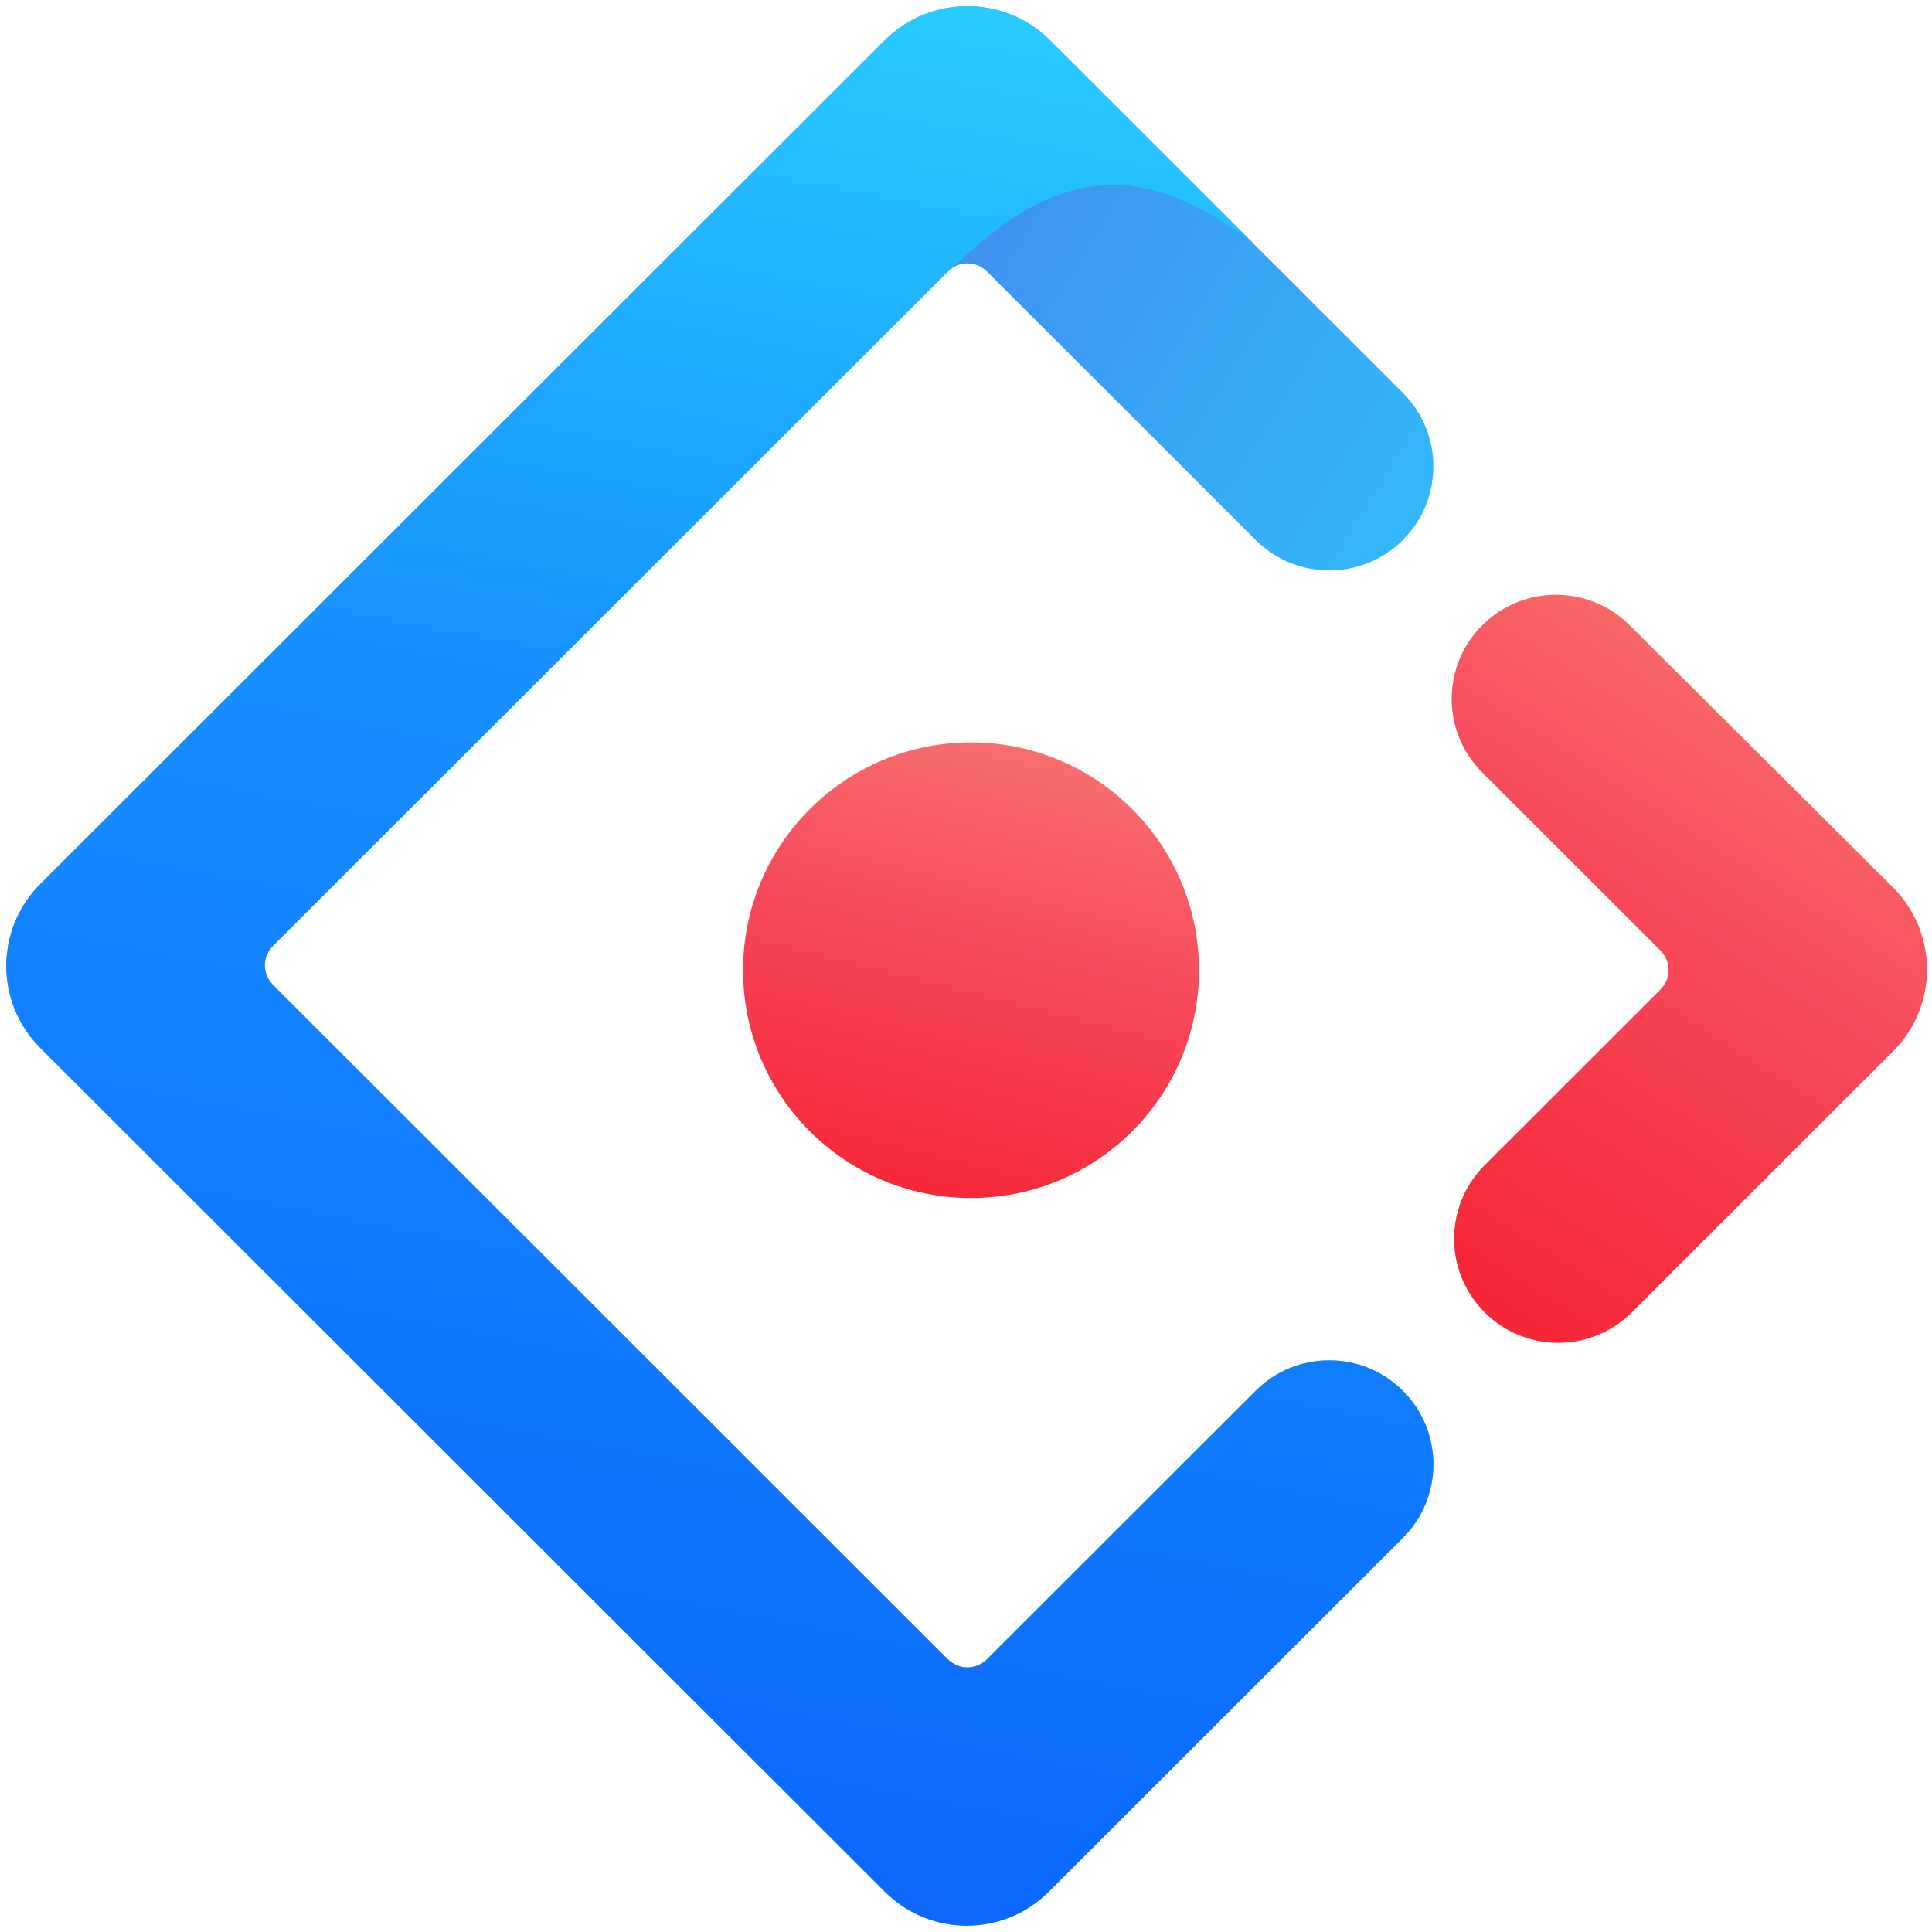
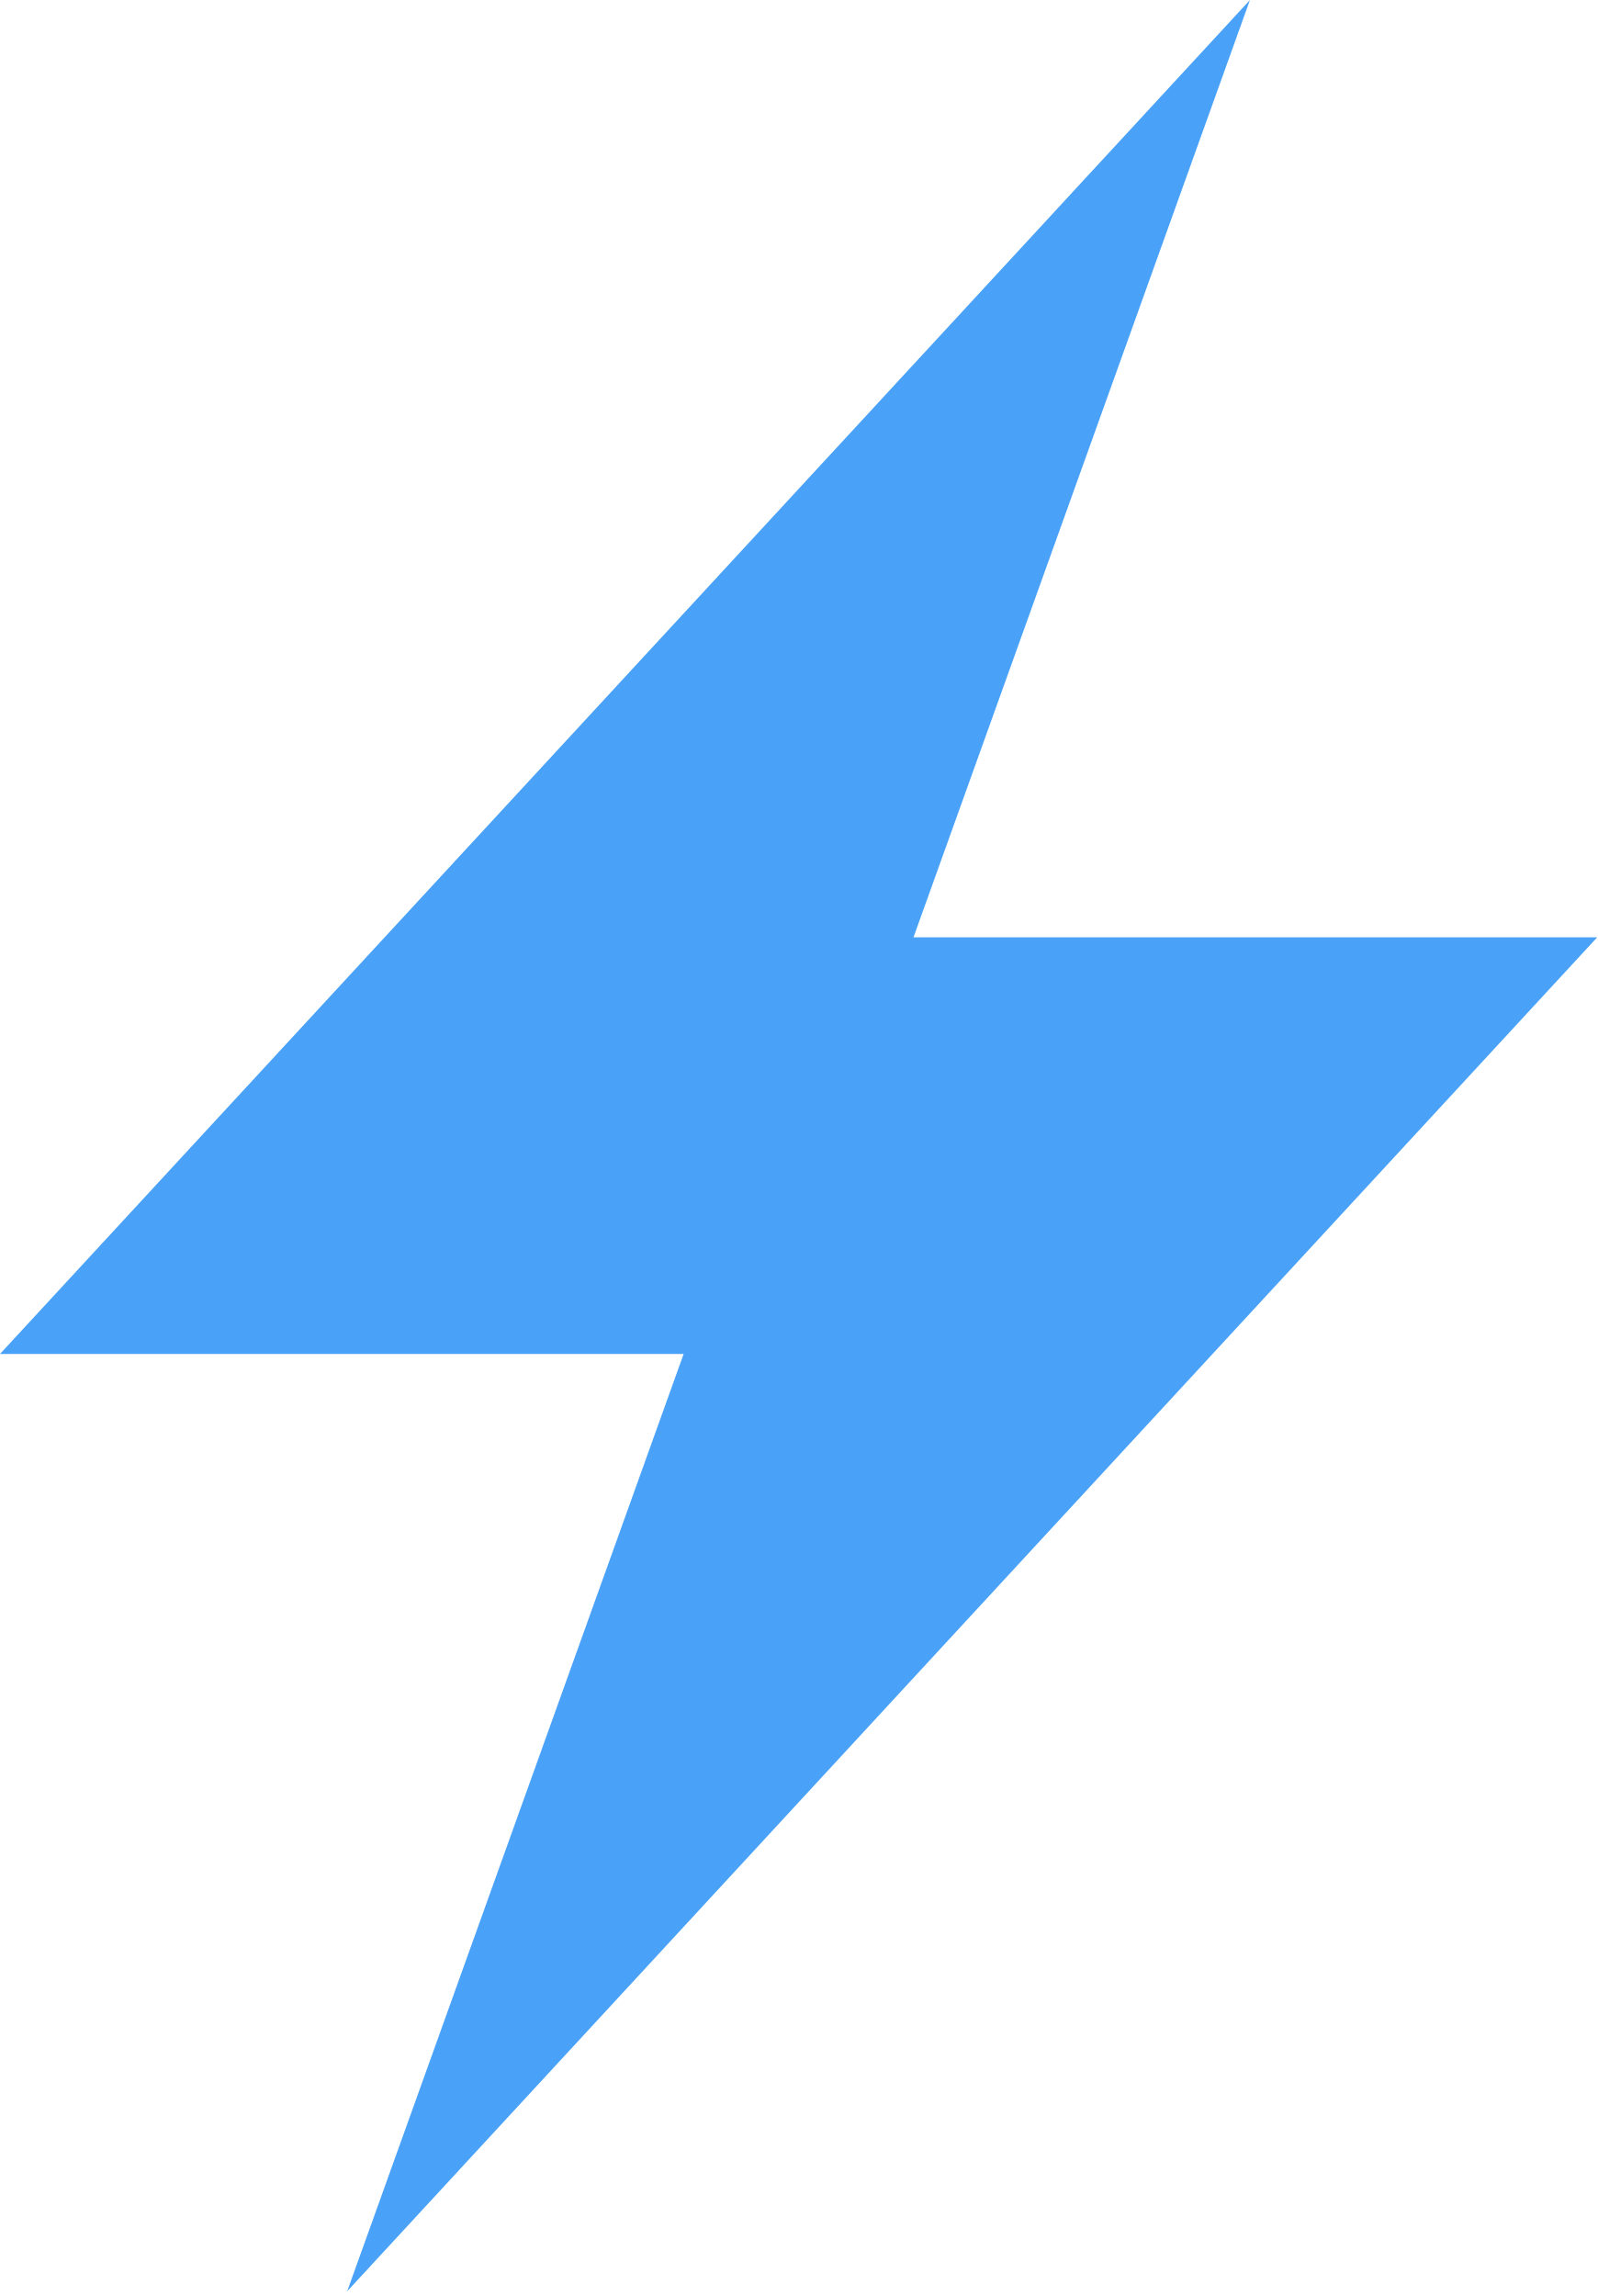
- <svg xmlns="http://www.w3.org/2000/svg" width="200" height="200" version="1.1" viewBox="0 0 200 200">
-   <defs>
-     <linearGradient id="linearGradient-1" x1="62.102%" x2="108.197%" y1="0%" y2="37.864%">
-       <stop offset="0%" stop-color="#4285EB" />
-       <stop offset="100%" stop-color="#2EC7FF" />
-     </linearGradient>
-     <linearGradient id="linearGradient-2" x1="69.644%" x2="54.043%" y1="0%" y2="108.457%">
-       <stop offset="0%" stop-color="#29CDFF" />
-       <stop offset="37.86%" stop-color="#148EFF" />
-       <stop offset="100%" stop-color="#0A60FF" />
-     </linearGradient>
-     <linearGradient id="linearGradient-3" x1="69.691%" x2="16.723%" y1="-12.974%" y2="117.391%">
-       <stop offset="0%" stop-color="#FA816E" />
-       <stop offset="41.473%" stop-color="#F74A5C" />
-       <stop offset="100%" stop-color="#F51D2C" />
-     </linearGradient>
-     <linearGradient id="linearGradient-4" x1="68.128%" x2="30.44%" y1="-35.691%" y2="114.943%">
-       <stop offset="0%" stop-color="#FA8E7D" />
-       <stop offset="51.264%" stop-color="#F74A5C" />
-       <stop offset="100%" stop-color="#F51D2C" />
-     </linearGradient>
-   </defs>
-   <g id="Page-1" fill="none" fill-rule="evenodd" stroke="none" stroke-width="1">
-     <g id="logo" transform="translate(-20, -20)">
-       <g id="Group-28-Copy-5" transform="translate(20, 20)">
-         <g id="Group-27-Copy-3">
-           <g id="Group-25" fill-rule="nonzero">
-             <g id="2">
-               <path id="Shape" fill="url(#linearGradient-1)" d="M91.588,4.177 L4.18,91.513 C-0.519,96.208 -0.519,103.792 4.18,108.487 L91.588,195.823 C96.287,200.519 103.877,200.519 108.577,195.823 L145.225,159.205 C149.434,155 149.434,148.182 145.225,143.977 C141.017,139.772 134.194,139.772 129.985,143.977 L102.202,171.737 C101.032,172.906 99.257,172.906 98.088,171.737 L28.286,101.993 C27.116,100.824 27.116,99.051 28.286,97.882 L98.088,28.138 C99.257,26.969 101.032,26.969 102.202,28.138 L129.985,55.898 C134.194,60.103 141.017,60.103 145.225,55.898 C149.434,51.693 149.434,44.876 145.225,40.671 L108.581,4.056 C103.862,-0.538 96.269,-0.501 91.588,4.177 Z" />
-               <path id="Shape" fill="url(#linearGradient-2)" d="M91.588,4.177 L4.18,91.513 C-0.519,96.208 -0.519,103.792 4.18,108.487 L91.588,195.823 C96.287,200.519 103.877,200.519 108.577,195.823 L145.225,159.205 C149.434,155 149.434,148.182 145.225,143.977 C141.017,139.772 134.194,139.772 129.985,143.977 L102.202,171.737 C101.032,172.906 99.257,172.906 98.088,171.737 L28.286,101.993 C27.116,100.824 27.116,99.051 28.286,97.882 L98.088,28.138 C101,25.627 105.752,20.542 112.73,19.352 C117.916,18.469 123.585,20.414 129.739,25.189 C125.625,21.078 118.572,14.034 108.581,4.056 C103.862,-0.538 96.269,-0.501 91.588,4.177 Z" />
-             </g>
-             <path id="Shape" fill="url(#linearGradient-3)" d="M153.686,135.855 C157.894,140.06 164.717,140.06 168.926,135.855 L195.96,108.843 C200.659,104.147 200.659,96.564 195.961,91.869 L168.691,64.718 C164.472,60.518 157.647,60.524 153.436,64.732 C149.227,68.937 149.227,75.754 153.436,79.959 L171.854,98.362 C173.024,99.531 173.024,101.305 171.854,102.473 L153.686,120.627 C149.477,124.832 149.477,131.65 153.686,135.855 Z" />
-           </g>
-           <ellipse id="Combined-Shape" cx="100.519" cy="100.437" fill="url(#linearGradient-4)" rx="23.6" ry="23.581" />
-         </g>
-       </g>
-     </g>
+ <svg xmlns="http://www.w3.org/2000/svg" width="256px" height="368px" viewBox="0 0 256 368" version="1.1" preserveAspectRatio="xMidYMid">
+   <g>
+     <polygon fill="#49A2F8" points="109.586 217.013 0 217.013 200.34 2.84217094e-14 146.414 150.233 256 150.233 55.645 367.246 109.572 217.013" />
  </g>
</svg>
